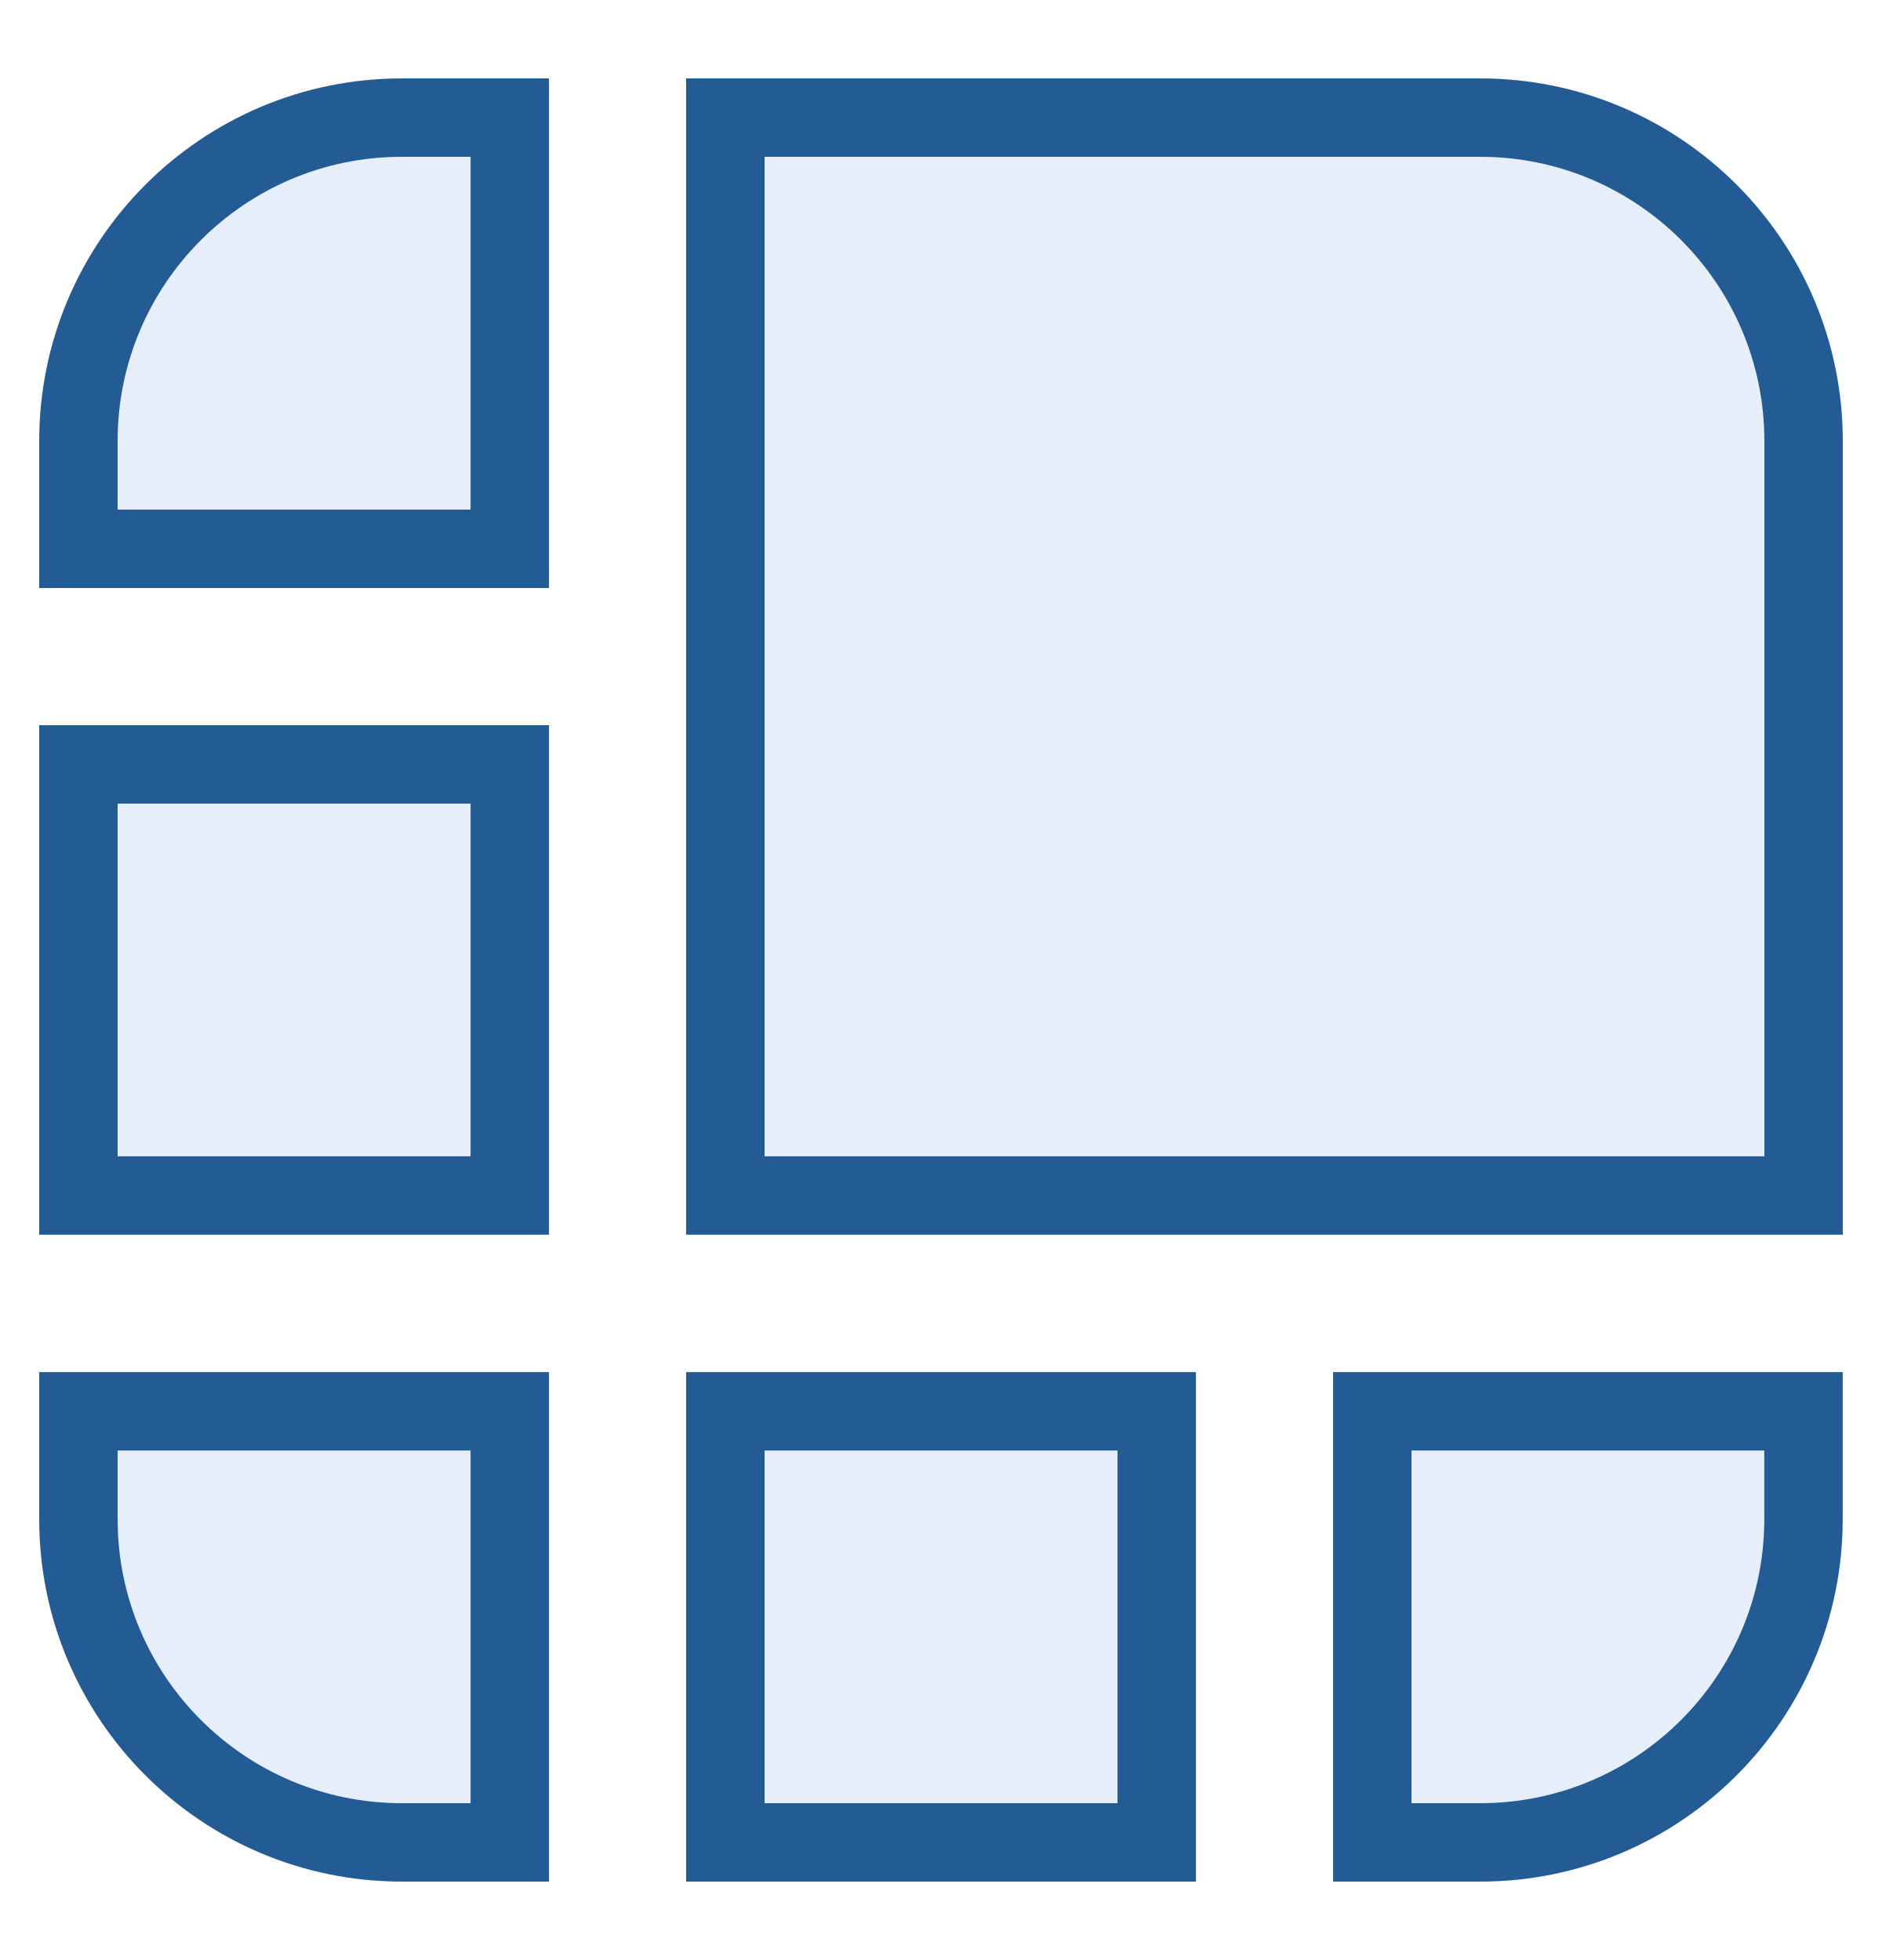
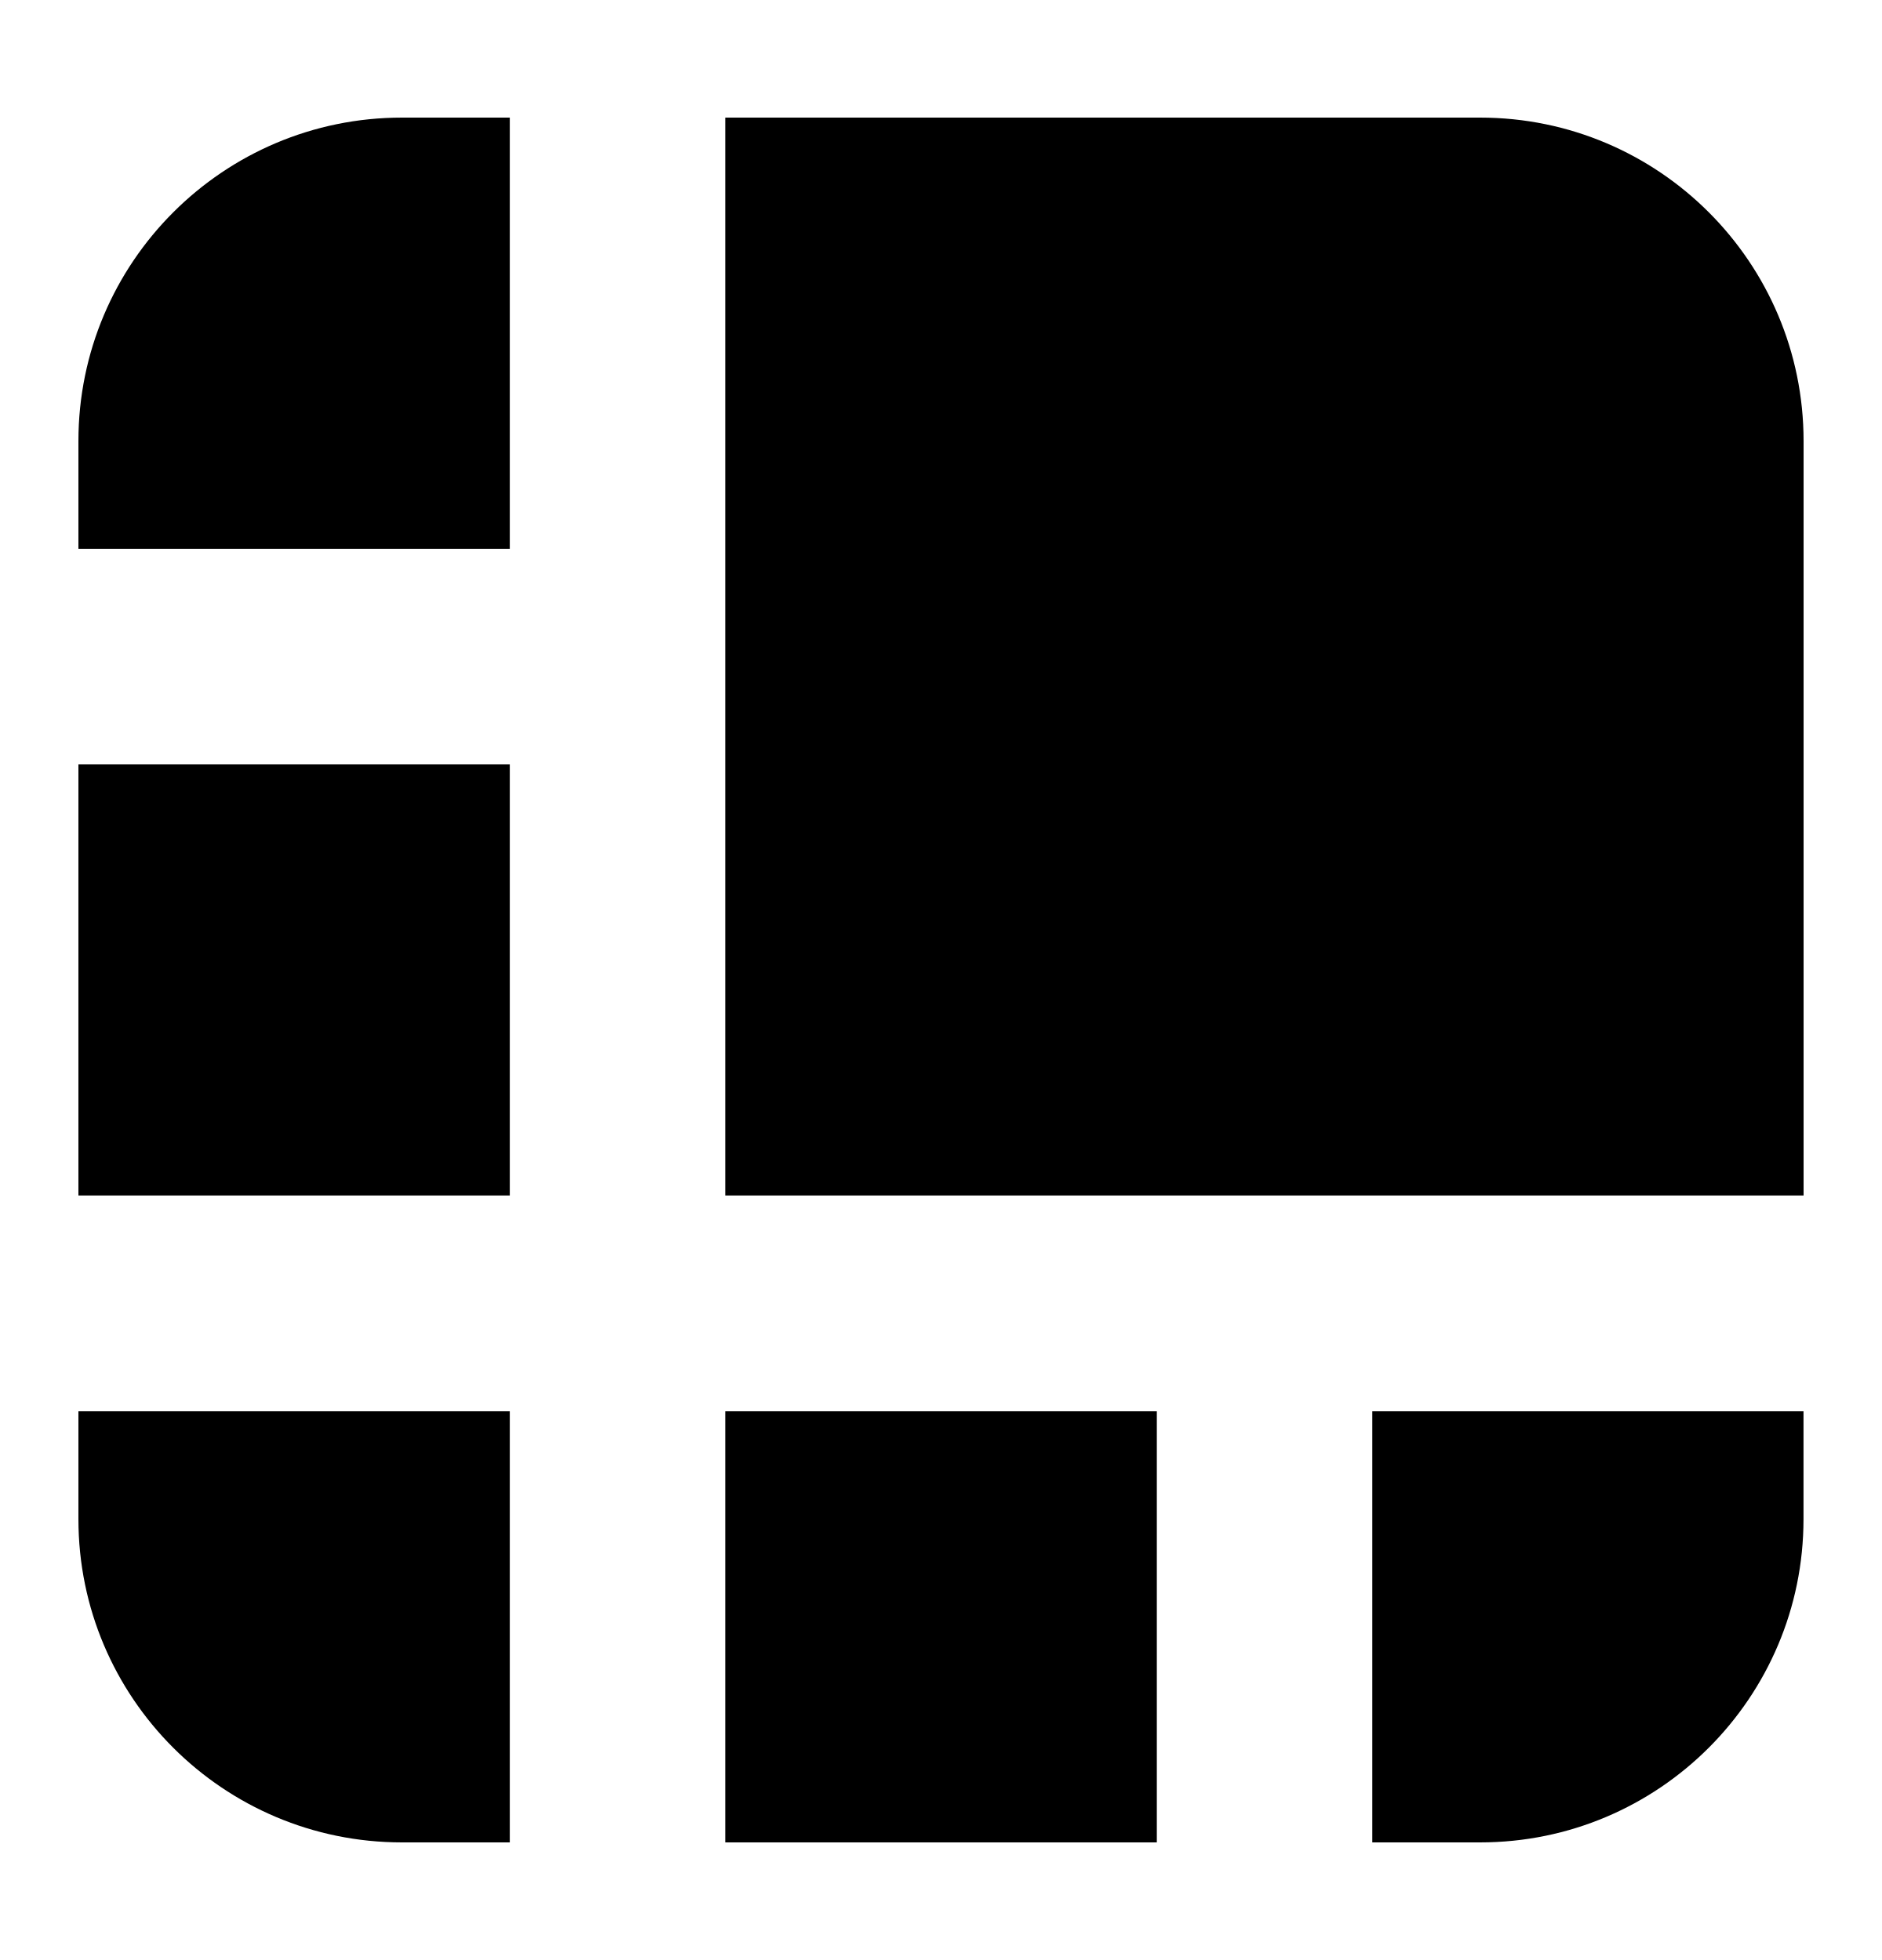
<svg xmlns="http://www.w3.org/2000/svg" viewBox="0 0 24 25" fill="none">
-   <path fill-rule="evenodd" clip-rule="evenodd" d="M17.5 23.5V18.001H22.999V19.376C22.999 21.654 21.153 23.5 18.875 23.5H17.5ZM9.25 23.5V18.001H14.751V23.5H9.25ZM5.126 23.5C2.848 23.5 1 21.654 1 19.376V18.001H6.501V23.5H5.126ZM9.25 15.249V1.5H18.875C21.154 1.5 23 3.348 23 5.626V15.249H9.25ZM1 15.249V9.75H6.501V15.249H1ZM1 7V5.626C1 3.348 2.848 1.5 5.126 1.5H6.501V7H1Z" fill="#E6EFF9" stroke="#235B95" />
+   <path fill-rule="evenodd" clip-rule="evenodd" d="M17.5 23.5V18.001H22.999V19.376C22.999 21.654 21.153 23.5 18.875 23.5H17.5ZM9.25 23.5V18.001H14.751V23.5H9.25ZM5.126 23.5C2.848 23.5 1 21.654 1 19.376V18.001H6.501V23.5H5.126ZM9.25 15.249V1.5H18.875C21.154 1.5 23 3.348 23 5.626V15.249H9.25ZM1 15.249V9.75H6.501V15.249H1ZM1 7V5.626C1 3.348 2.848 1.5 5.126 1.5H6.501V7H1Z" fill="currentColor" />
</svg>
